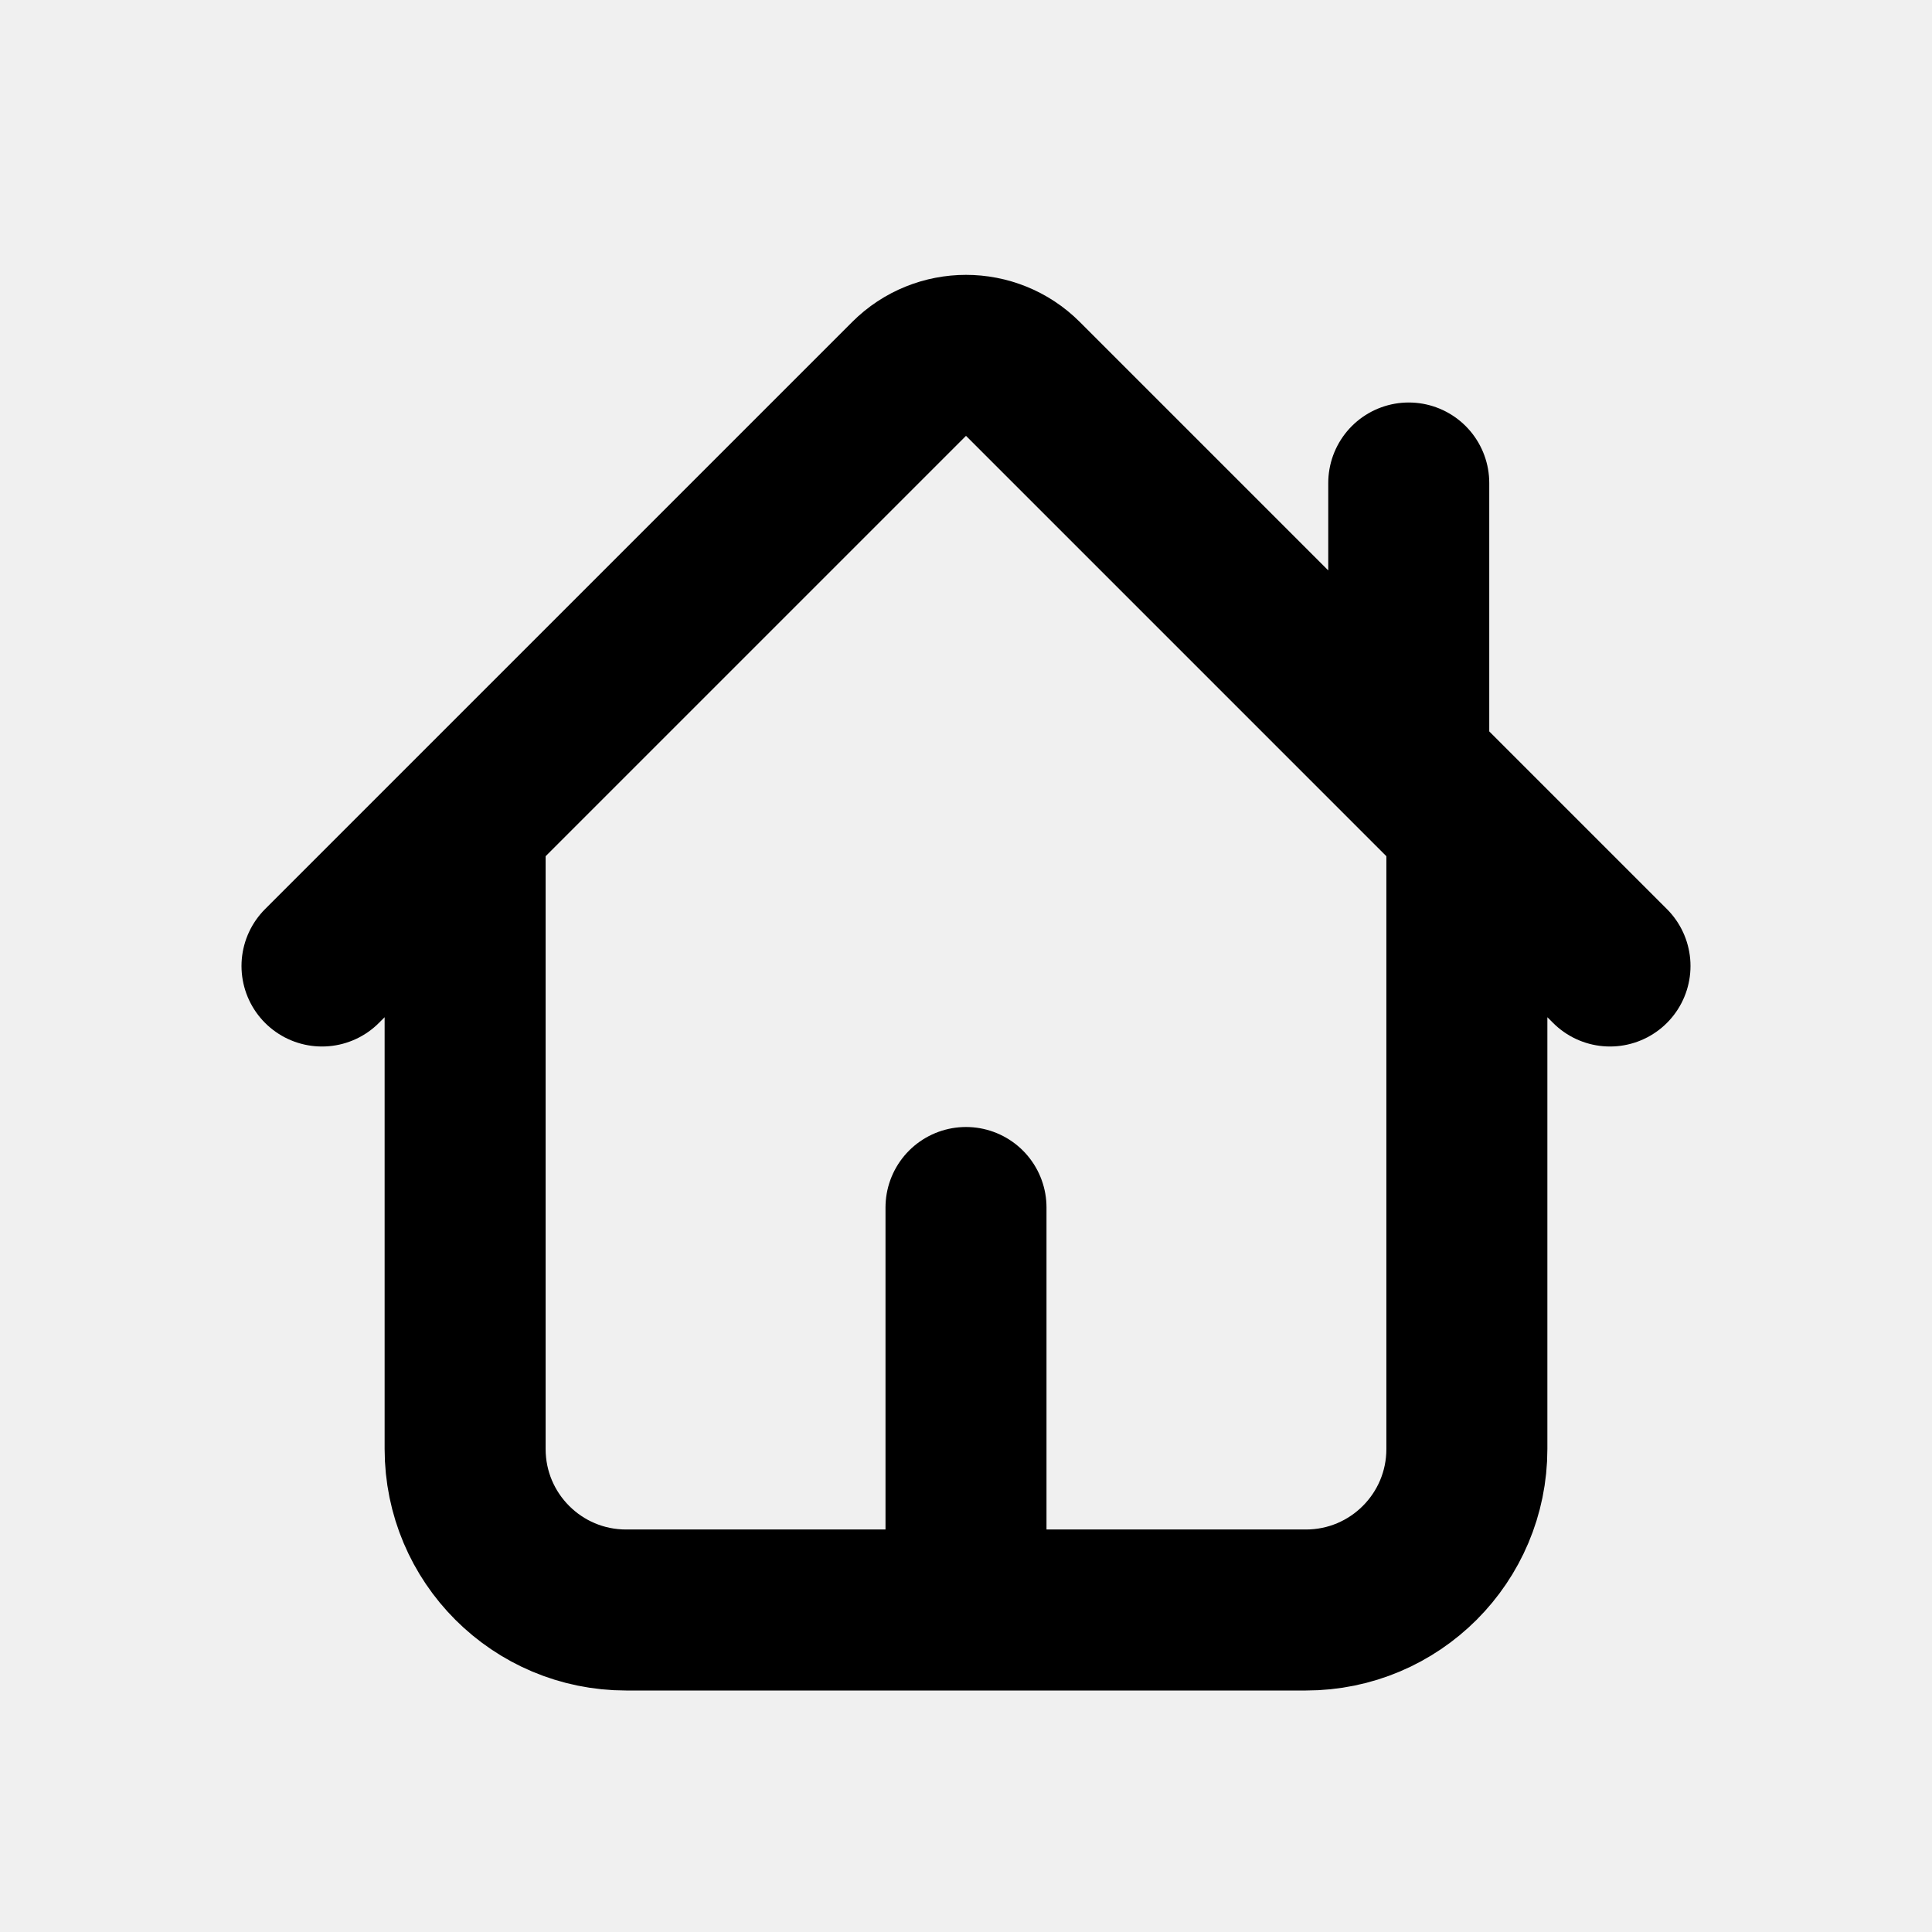
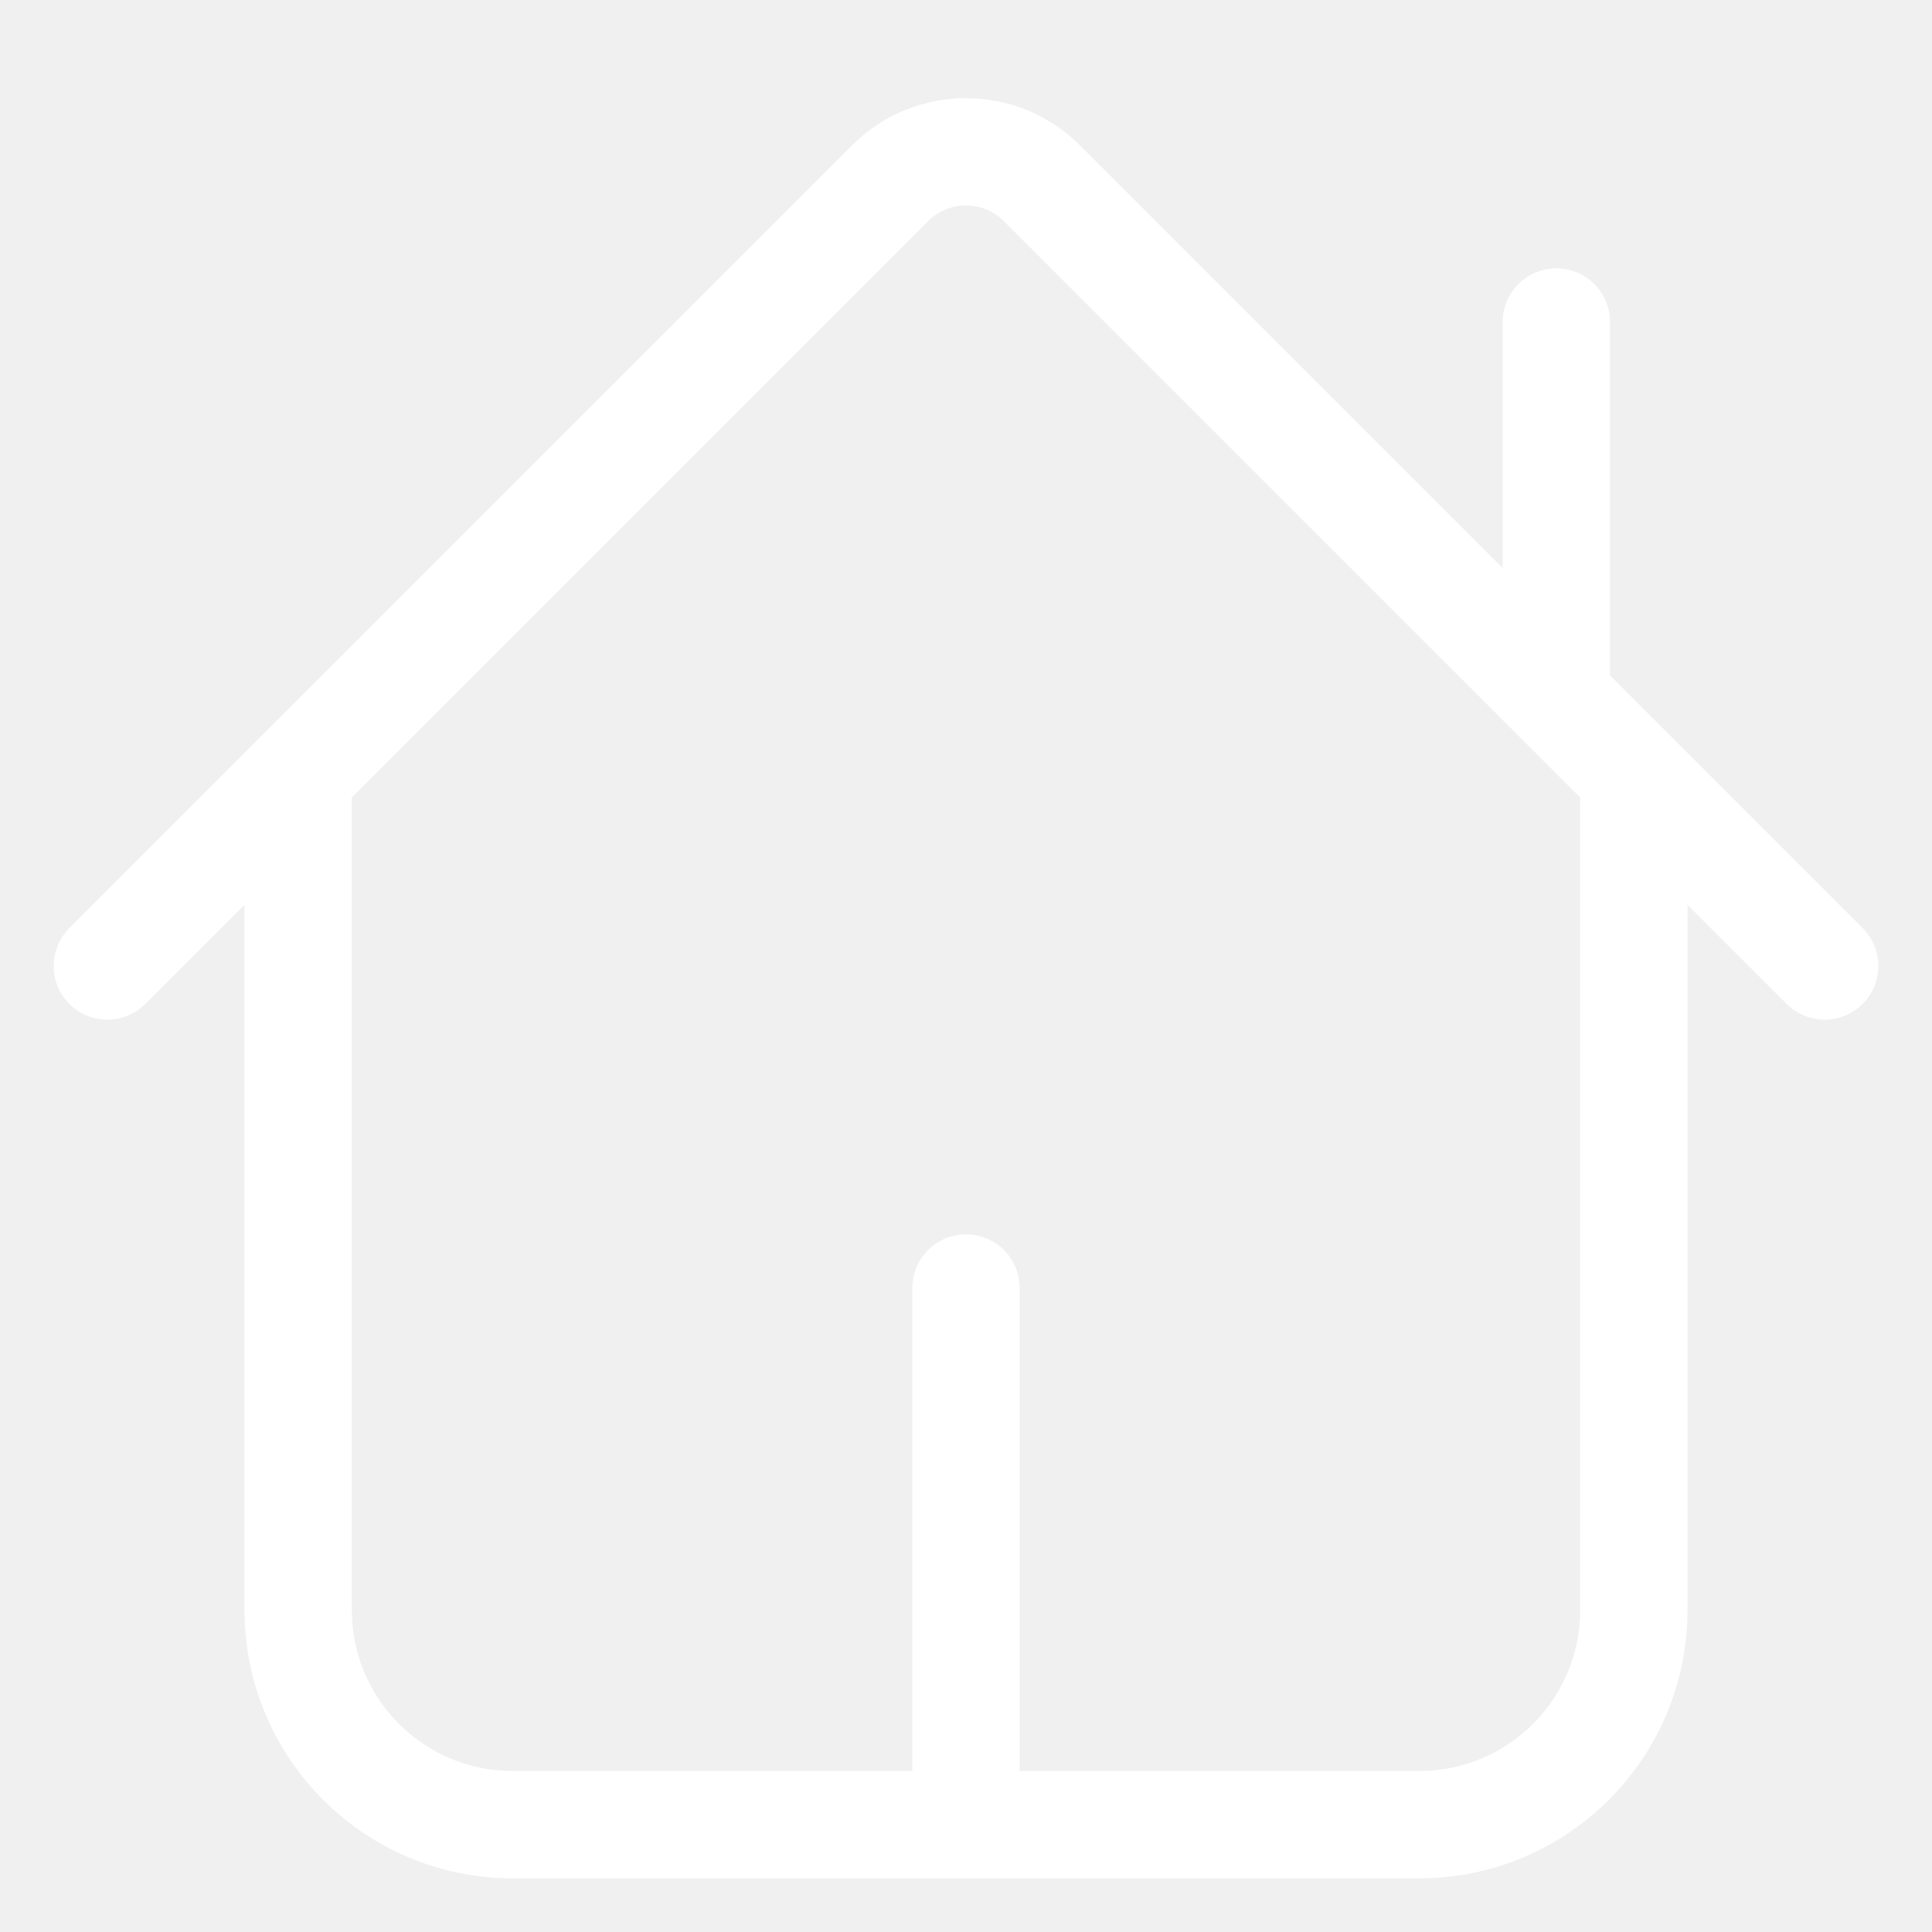
- <svg xmlns="http://www.w3.org/2000/svg" width="24" height="24" viewBox="0 0 24 24" fill="none">
-   <g id="Home 1">
-     <path id="Rectangle 5" d="M5.778 10.222V18C5.778 19.105 6.673 20 7.778 20H12M5.778 10.222L11.293 4.707C11.683 4.317 12.317 4.317 12.707 4.707L17.5 9.5M5.778 10.222L4 12M18.222 10.222V18C18.222 19.105 17.327 20 16.222 20H12M18.222 10.222L20 12M18.222 10.222L17.5 9.5M17.5 9.5V6M12 20V15" stroke="black" stroke-width="2" stroke-linecap="round" stroke-linejoin="round" />
-   </g>
+ <svg xmlns="http://www.w3.org/2000/svg" width="18" height="18" viewBox="0 0 18 18" fill="none">
+   <path d="M2.778 7.222V15C2.778 16.105 3.673 17 4.778 17H9M2.778 7.222L8.293 1.707C8.683 1.317 9.317 1.317 9.707 1.707L14.5 6.5M2.778 7.222L1 9M15.222 7.222V15C15.222 16.105 14.327 17 13.222 17H9M15.222 7.222L17 9M15.222 7.222L14.5 6.5M14.5 6.5V3M9 17V12" stroke="white" stroke-linecap="round" stroke-linejoin="round" />
</svg>
